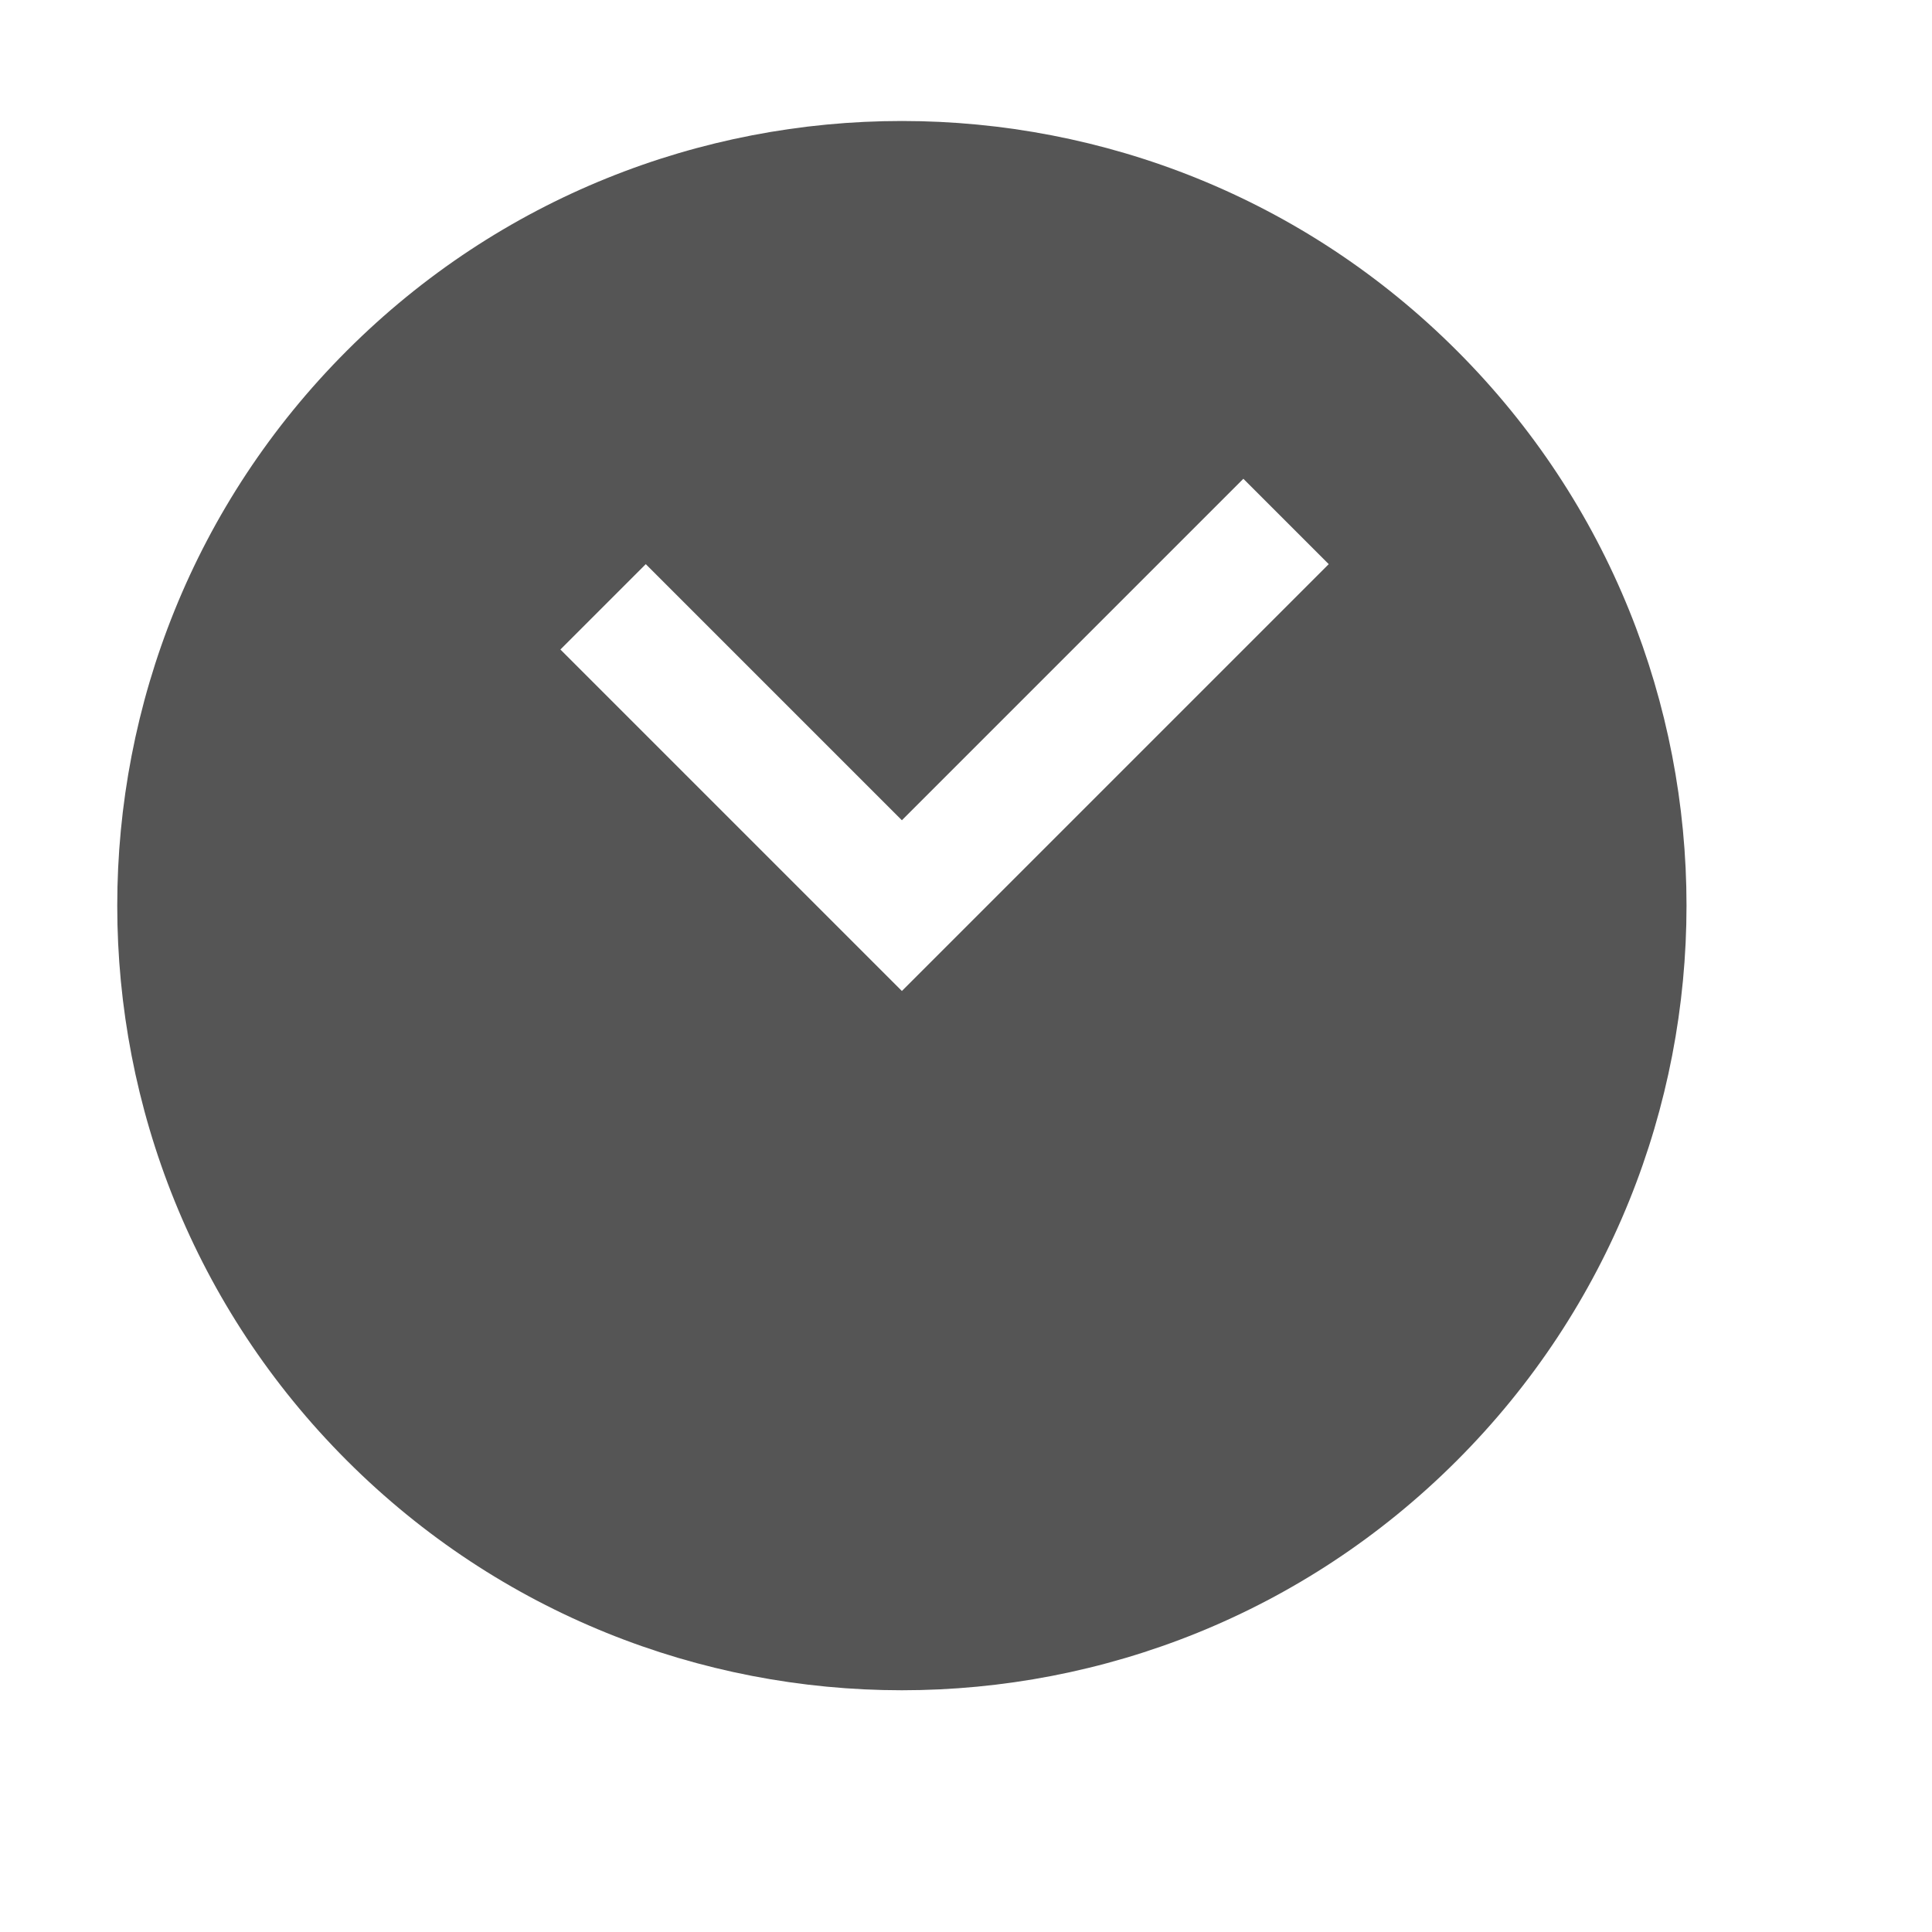
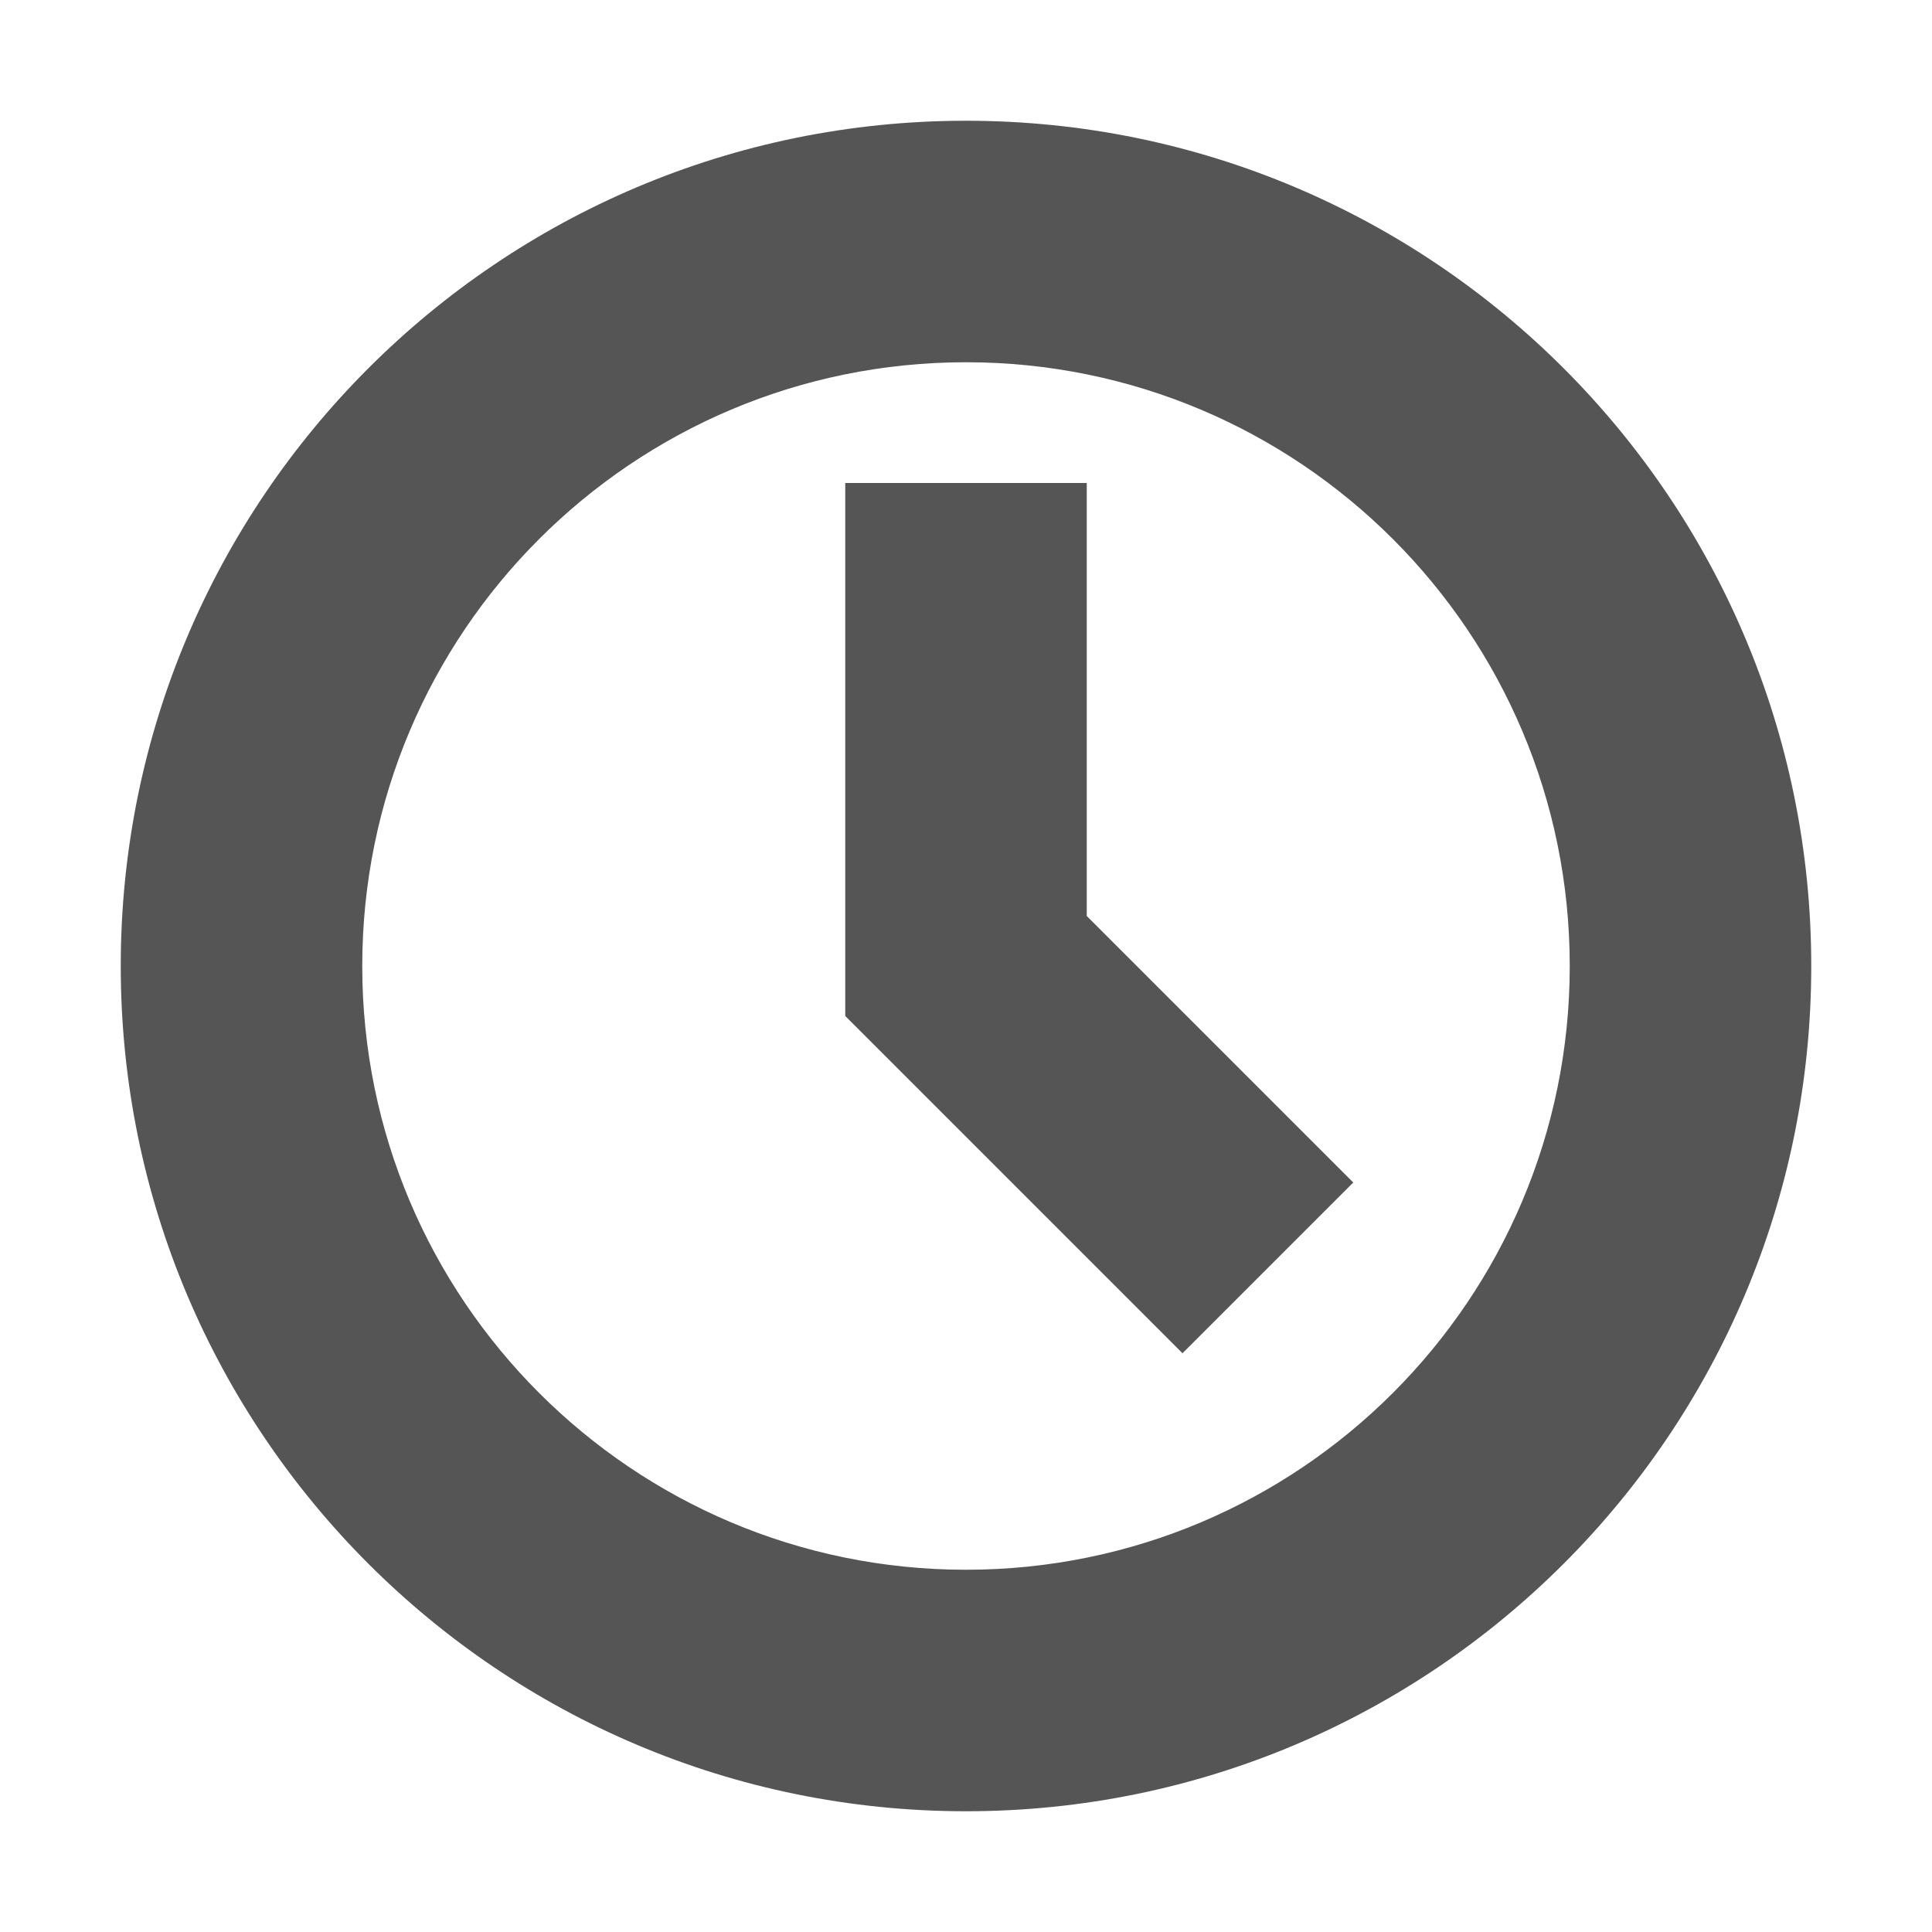
<svg xmlns="http://www.w3.org/2000/svg" xmlns:ns1="http://www.openswatchbook.org/uri/2009/osb" height="16" id="svg7384" style="enable-background:new" version="1.1" width="16">
  <defs id="defs7386">
    <linearGradient id="linearGradient5606" ns1:paint="solid">
      <stop id="stop5608" offset="0" style="stop-color:#000000;stop-opacity:1;" />
    </linearGradient>
    <filter id="filter7554" style="color-interpolation-filters:sRGB">
      <feBlend id="feBlend7556" in2="BackgroundImage" mode="darken" />
    </filter>
  </defs>
-   <g id="layer9" style="display:inline" transform="translate(-745.0002,-81)" />
-   <g id="layer10" style="display:inline;filter:url(#filter7554)" transform="translate(-745.0002,-81)" />
-   <g id="layer1" style="display:inline" transform="translate(-504,-698)" />
-   <g id="layer14" style="display:inline" transform="translate(-745.0002,-81)" />
-   <g id="layer15" style="display:inline" transform="translate(-745.0002,-81)" />
-   <g id="g71291" style="display:inline" transform="translate(-745.0002,-81)" />
-   <g id="layer2" style="display:inline" transform="translate(-504,-548)" />
-   <g id="g6058" style="display:inline" transform="translate(-504,-548)">
-     <path d="m 516.065,550.904 c -2.535,-2.535 -6.656,-2.537 -9.192,0 -2.537,2.537 -2.535,6.658 0,9.192 2.535,2.535 6.656,2.537 9.192,0 2.537,-2.537 2.535,-6.658 0,-9.192 z m -1.768,1.061 0.707,0.707 -2.828,2.828 -0.707,0.707 -0.707,-0.707 -2.121,-2.121 0.707,-0.707 2.121,2.121 z" id="path6508" style="fill:#555555;fill-opacity:1;stroke:none" />
+   <g id="layer9" style="display:inline" transform="translate(-744.0002,-81)" />
+   <g id="layer10" style="display:inline;filter:url(#filter7554)" transform="translate(-744.0002,-81)" />
+   <g id="layer1" style="display:inline" transform="translate(-503,-698)" />
+   <g id="layer14" style="display:inline" transform="translate(-744.0002,-81)" />
+   <g id="layer15" style="display:inline" transform="translate(-744.0002,-81)" />
+   <g id="g71291" style="display:inline" transform="translate(-744.0002,-81)" />
+   <g id="layer2" style="display:inline" transform="translate(-503,-548)" />
+   <g id="g6058" style="display:inline" transform="translate(-503,-548)">
+     <path d="m 511,549 a 7,7 0 0 0 -7,7 7,7 0 0 0 7,7 7,7 0 0 0 7,-7 7,7 0 0 0 -7,-7 z m 0,2 a 5,5 0 0 1 5,5 5,5 0 0 1 -5,5 5,5 0 0 1 -5,-5 5,5 0 0 1 5,-5 z m -1,1 0,4.414 2.793,2.793 1.414,-1.414 L 512,555.586 512,552 l -2,0 z" id="path6826" style="display:inline;opacity:1;fill:#555555;fill-opacity:1;stroke:none;stroke-width:2;stroke-linecap:round;stroke-linejoin:miter;stroke-miterlimit:4;stroke-dasharray:none;stroke-opacity:1;enable-background:new" />
  </g>
-   <g id="layer12" style="display:inline" transform="translate(-745.0002,-81)" />
+   <g id="layer12" style="display:inline" transform="translate(-744.0002,-81)" />
</svg>
